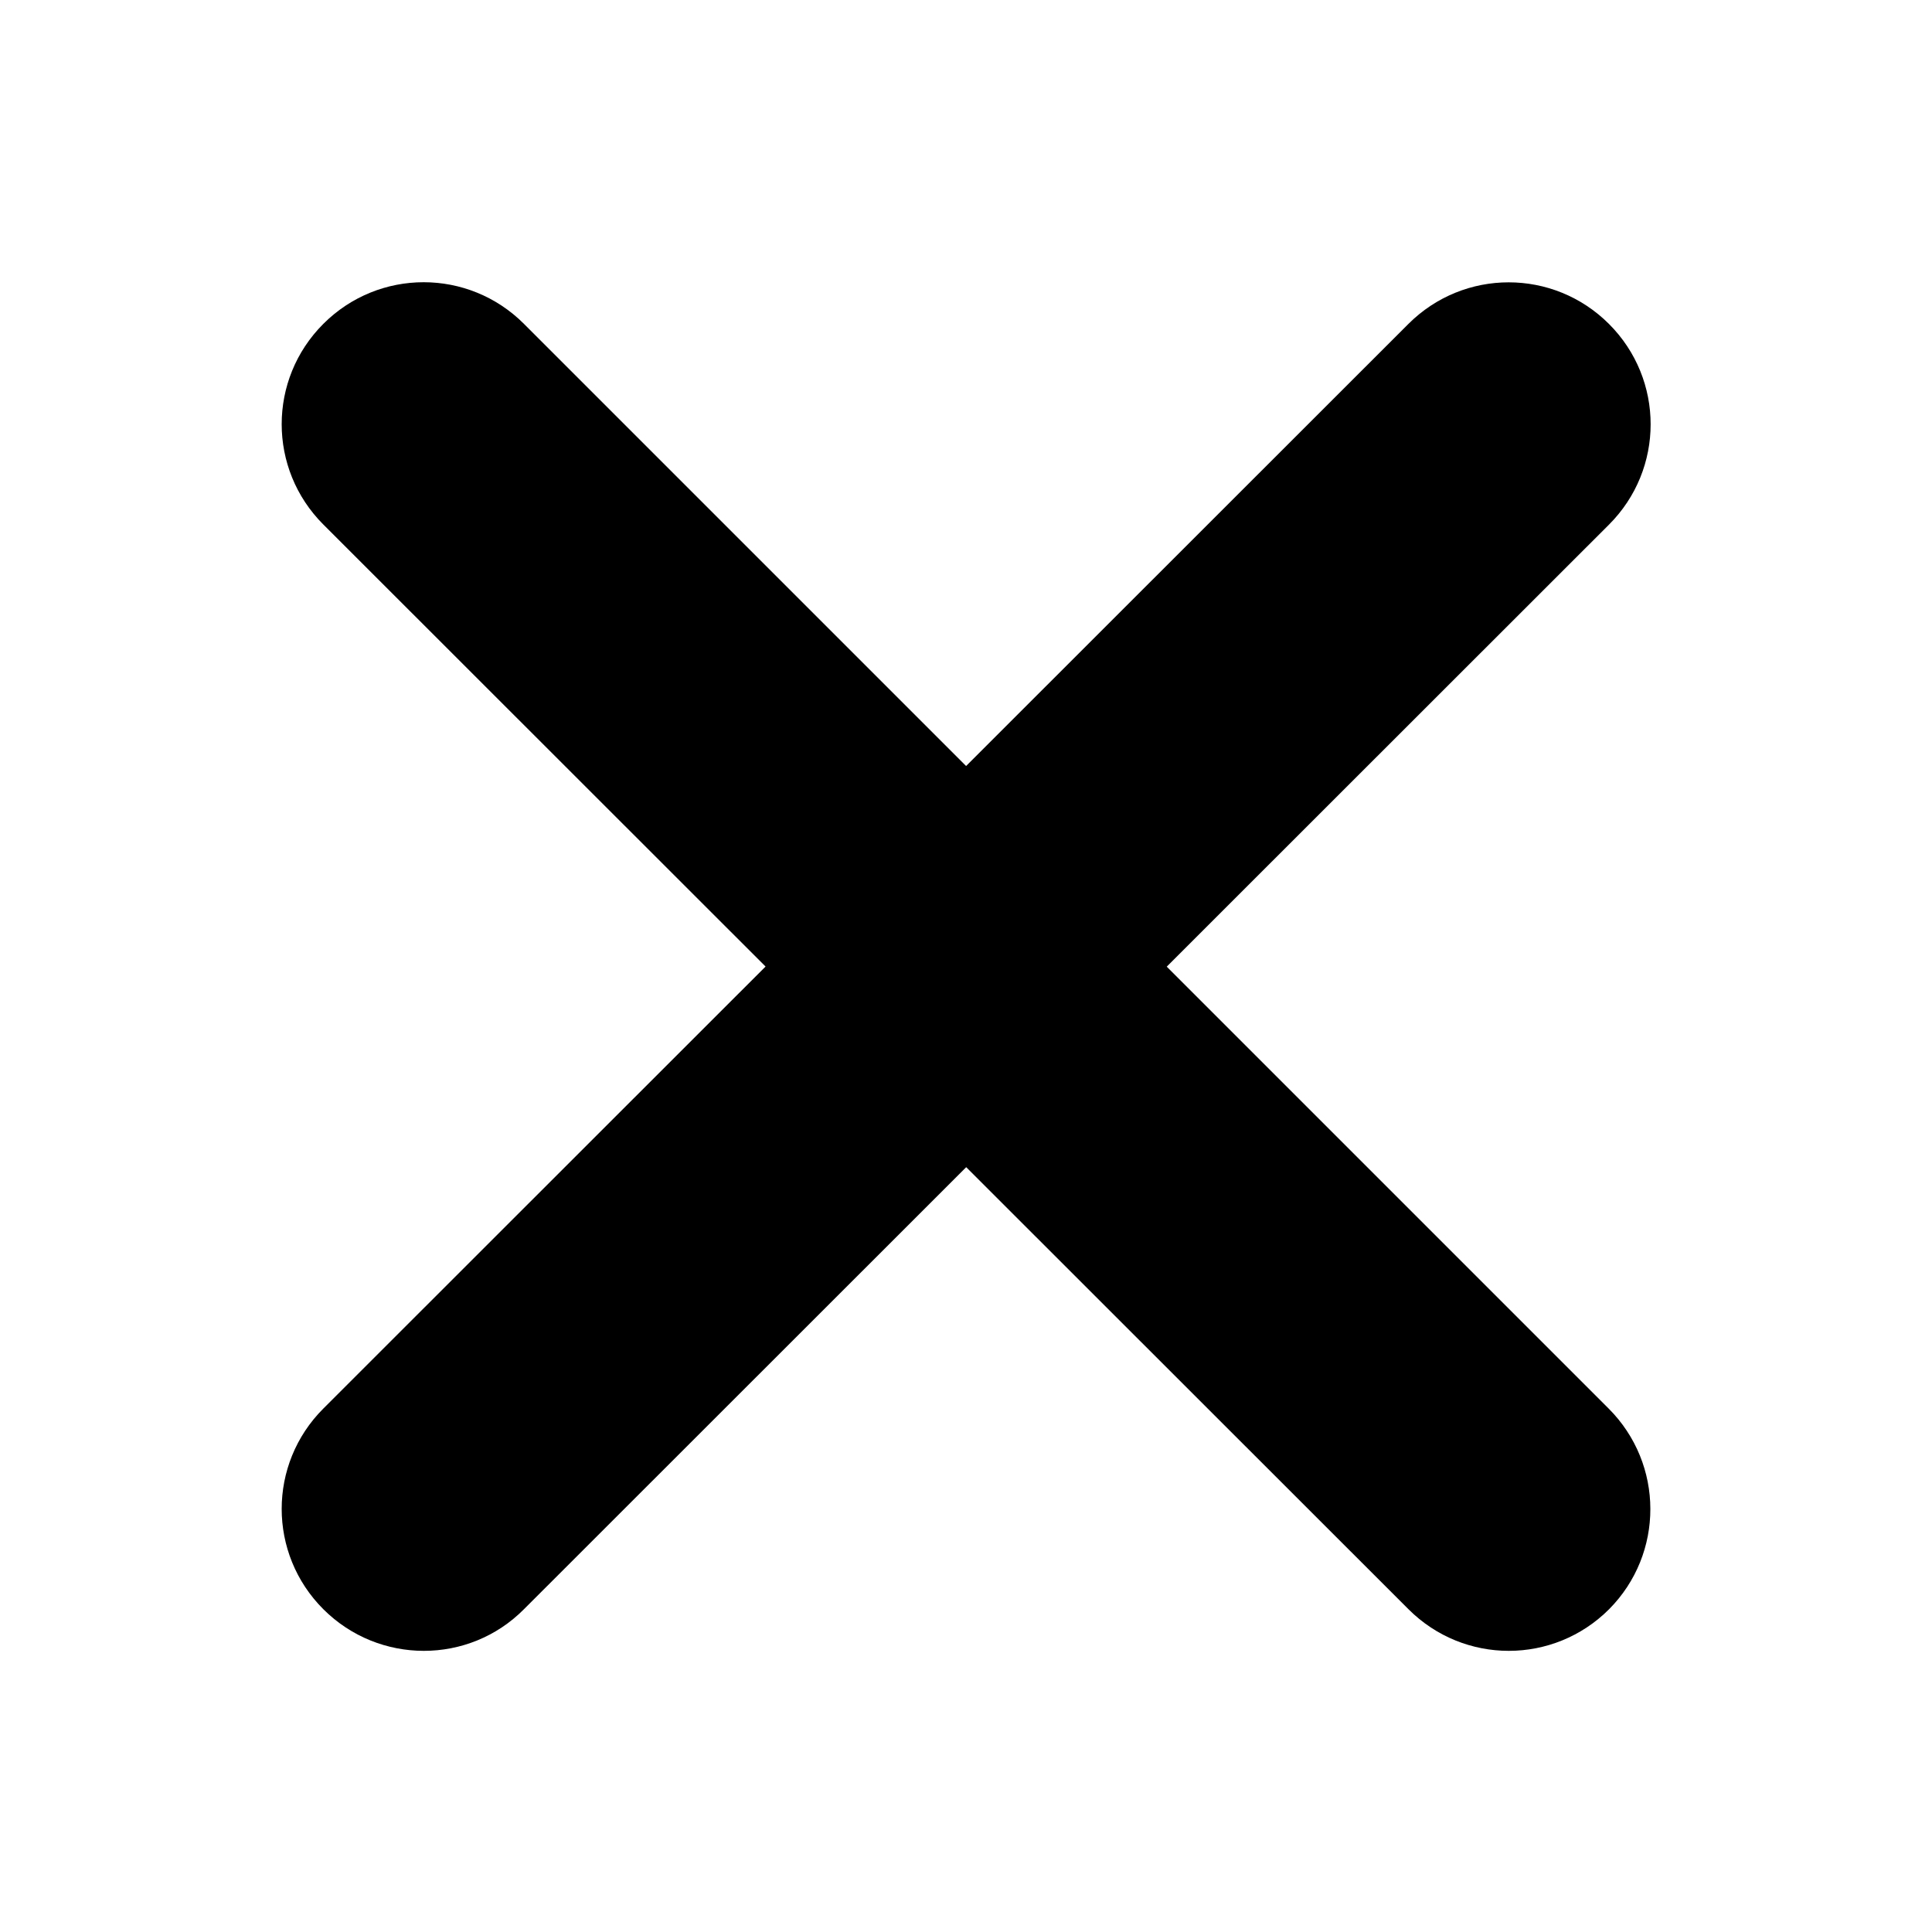
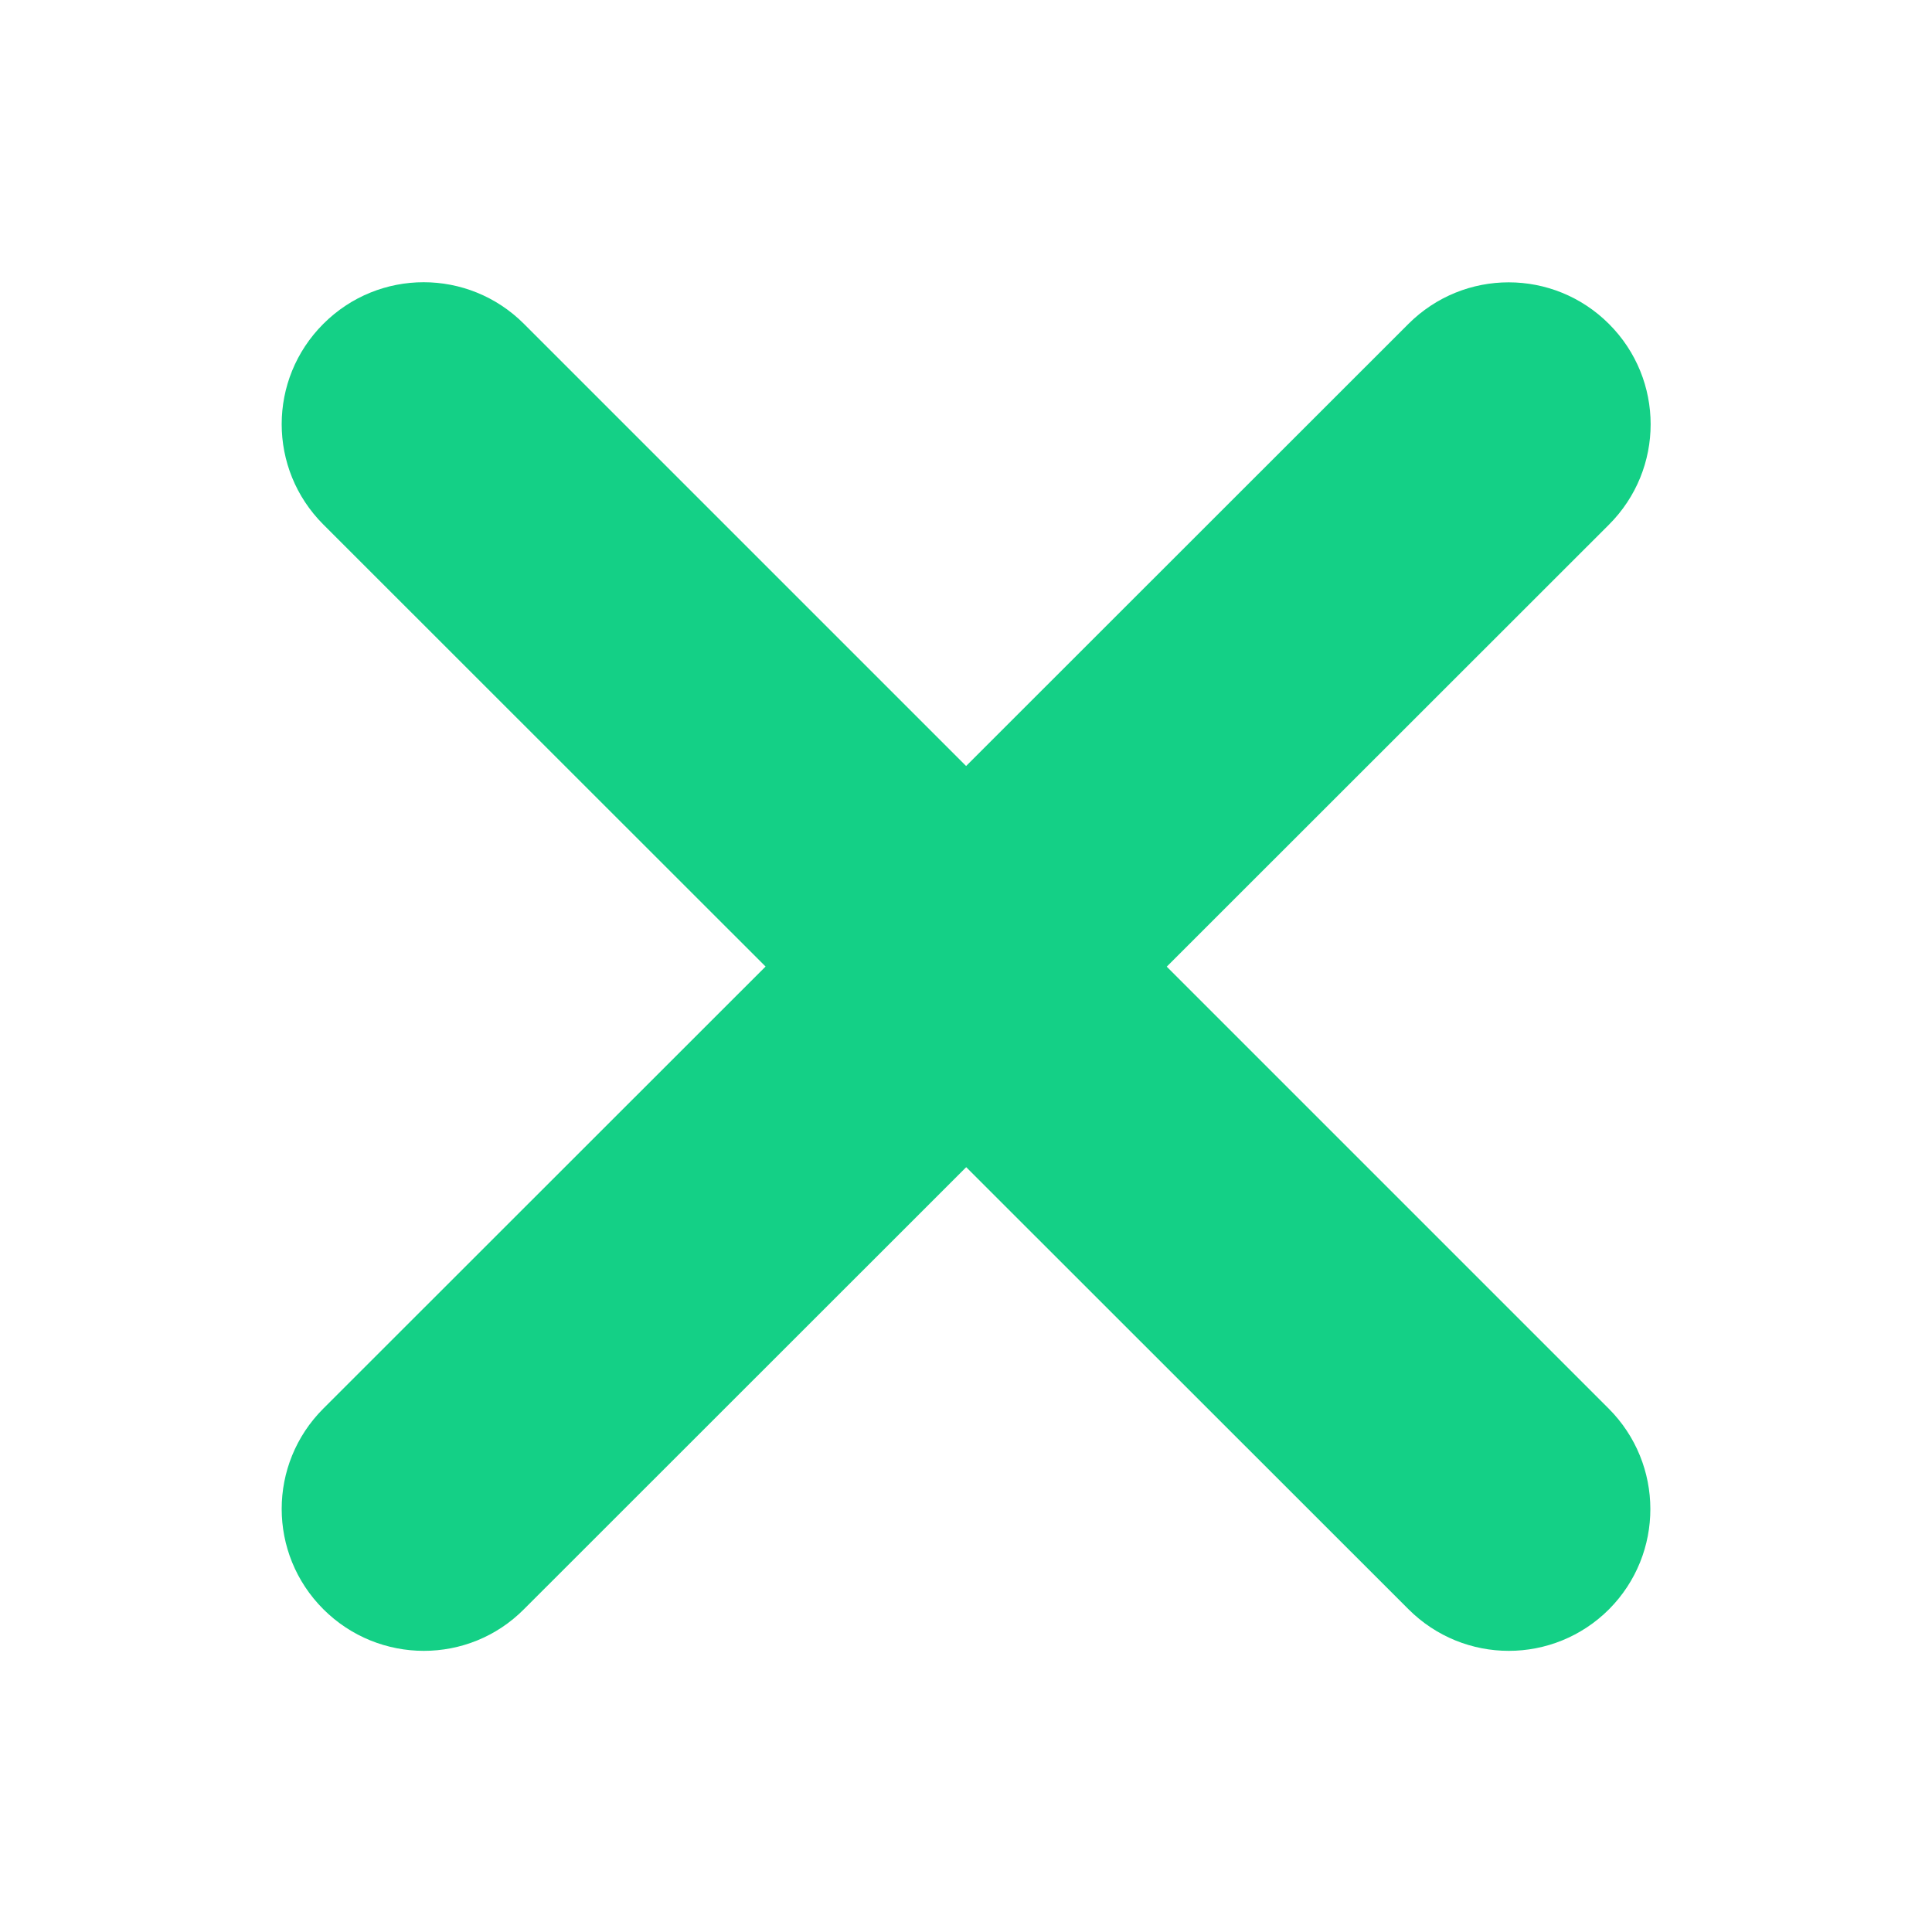
- <svg xmlns="http://www.w3.org/2000/svg" fill="#000000" height="800px" width="800px" version="1.1" id="Layer_1" viewBox="0 0 1792 1792" xml:space="preserve">
+ <svg xmlns="http://www.w3.org/2000/svg" fill="#14d086" height="800px" width="800px" version="1.1" id="Layer_1" viewBox="0 0 1792 1792" xml:space="preserve">
  <path d="M1082.2,896.6l410.2-410c51.5-51.5,51.5-134.6,0-186.1s-134.6-51.5-186.1,0l-410.2,410L486,300.4  c-51.5-51.5-134.6-51.5-186.1,0s-51.5,134.6,0,186.1l410.2,410l-410.2,410c-51.5,51.5-51.5,134.6,0,186.1  c51.6,51.5,135,51.5,186.1,0l410.2-410l410.2,410c51.5,51.5,134.6,51.5,186.1,0c51.1-51.5,51.1-134.6-0.5-186.2L1082.2,896.6z" />
</svg>
